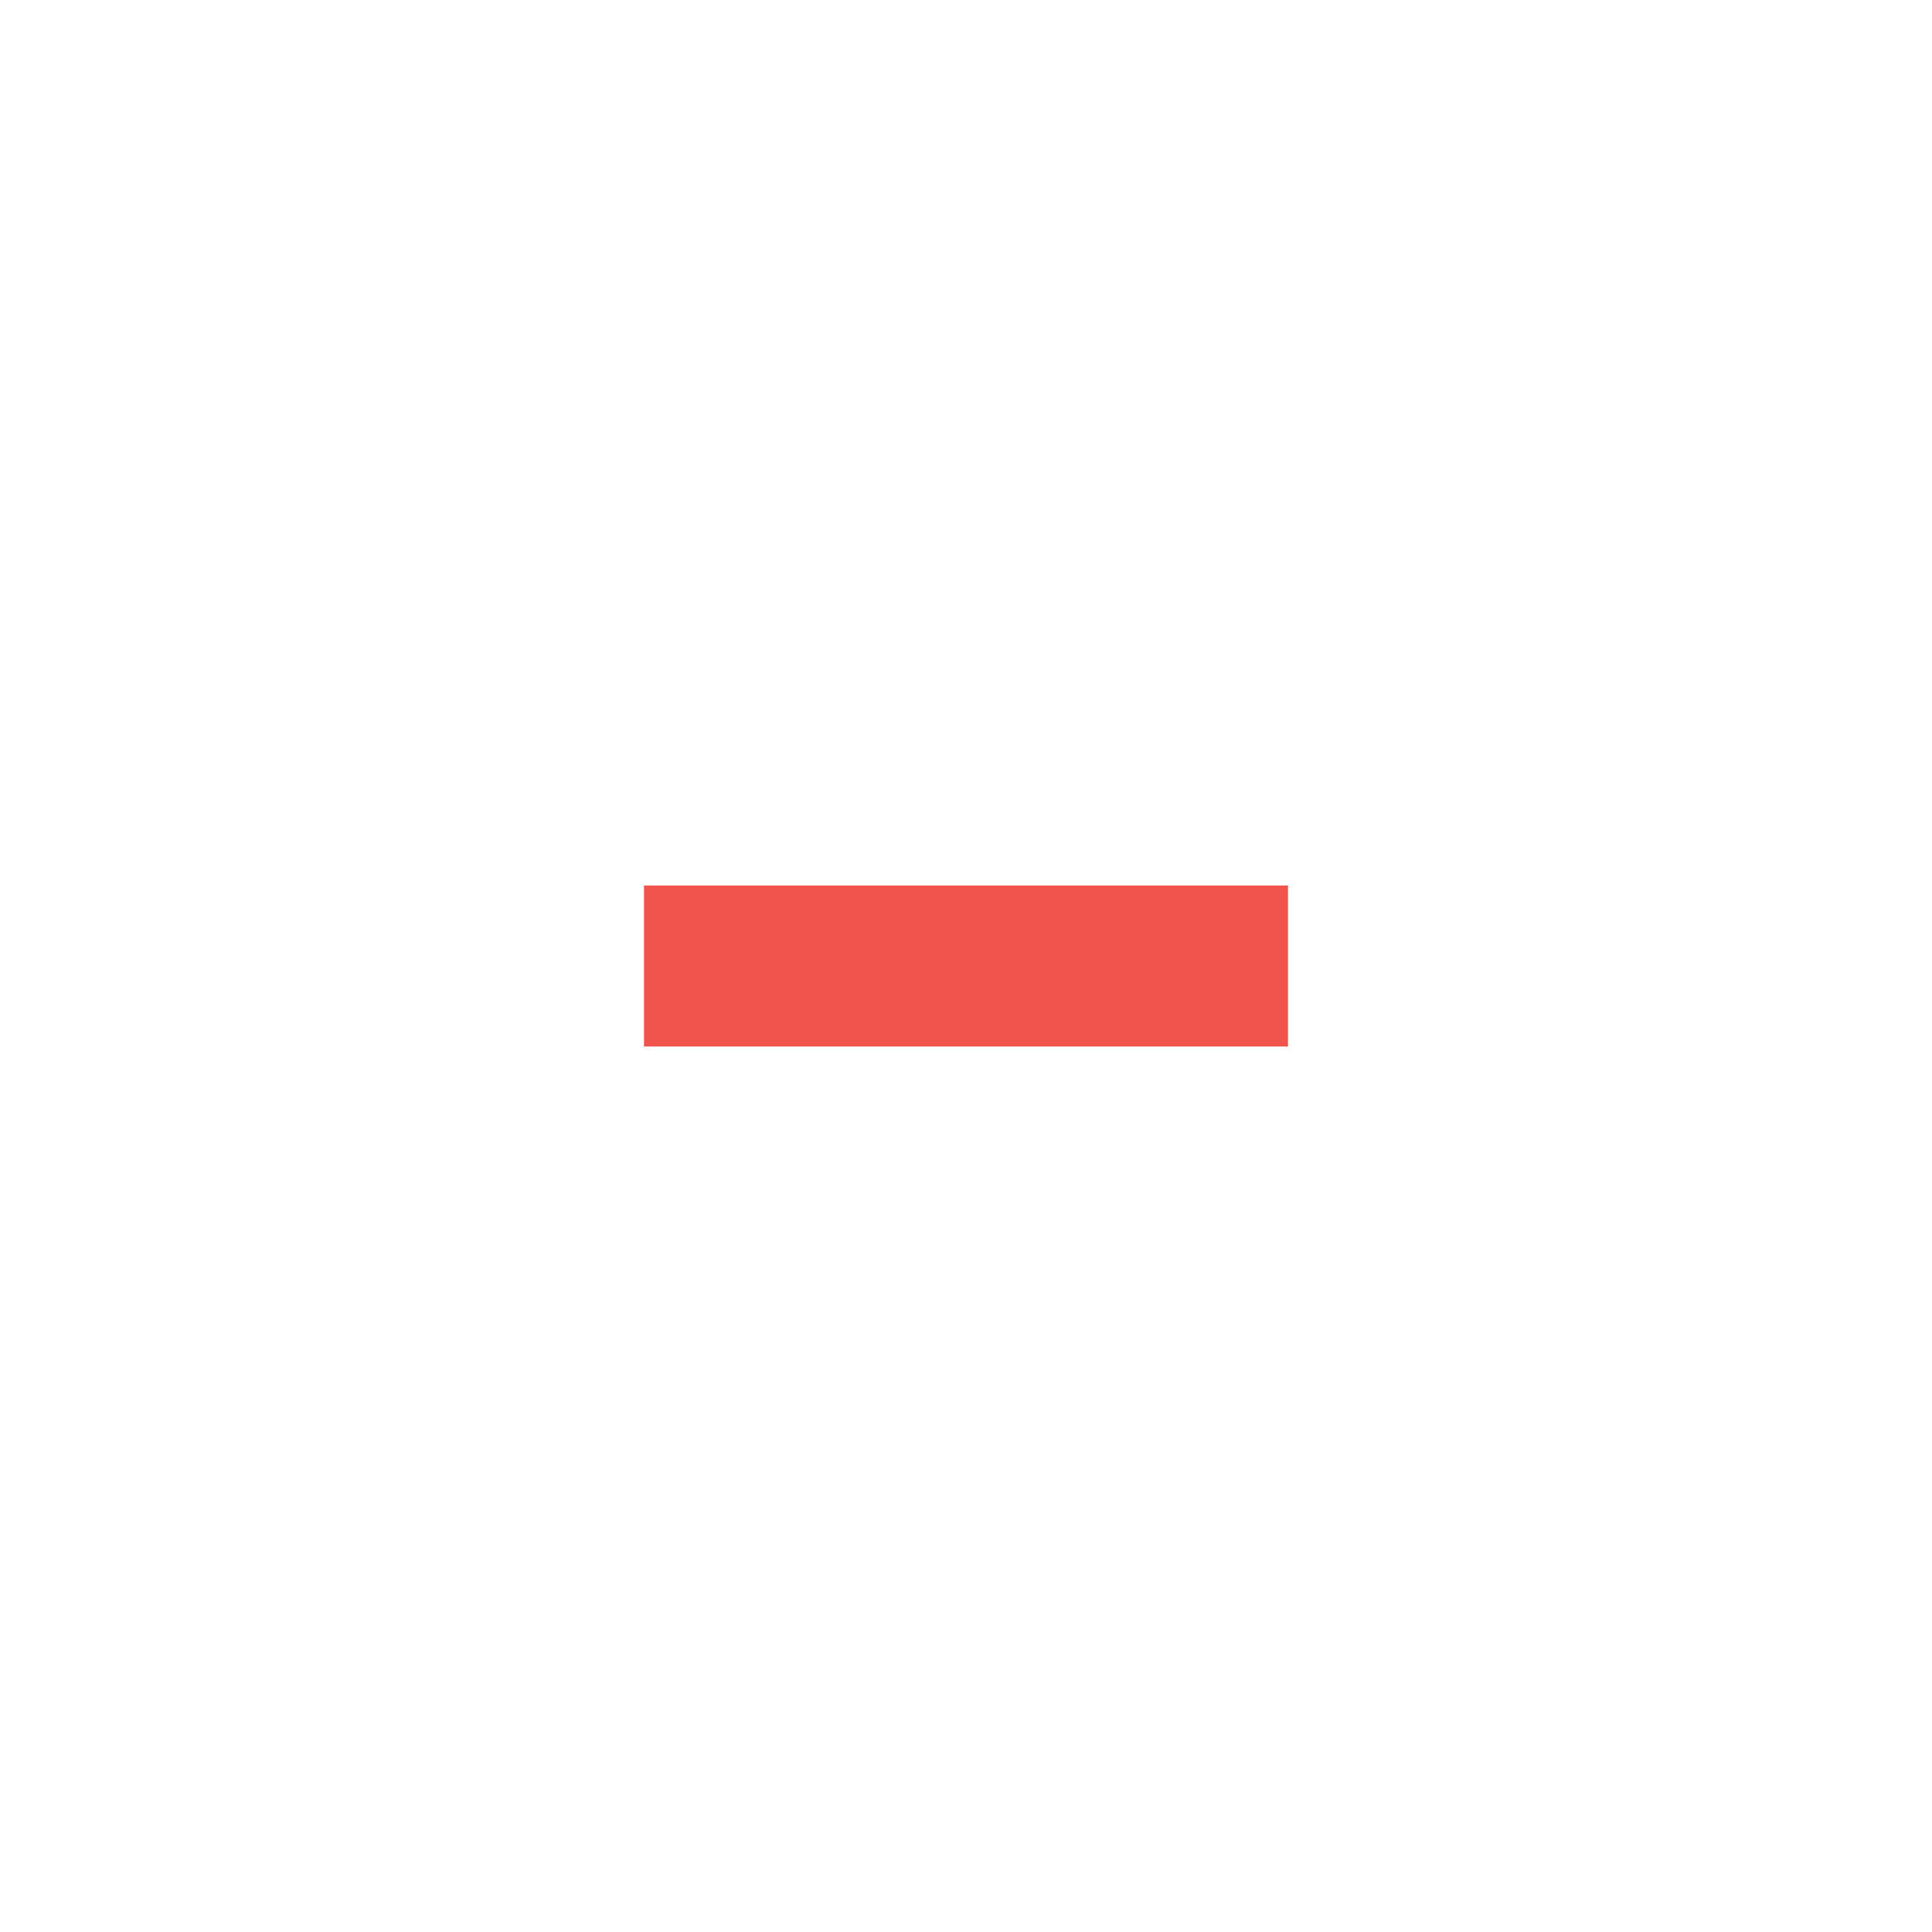
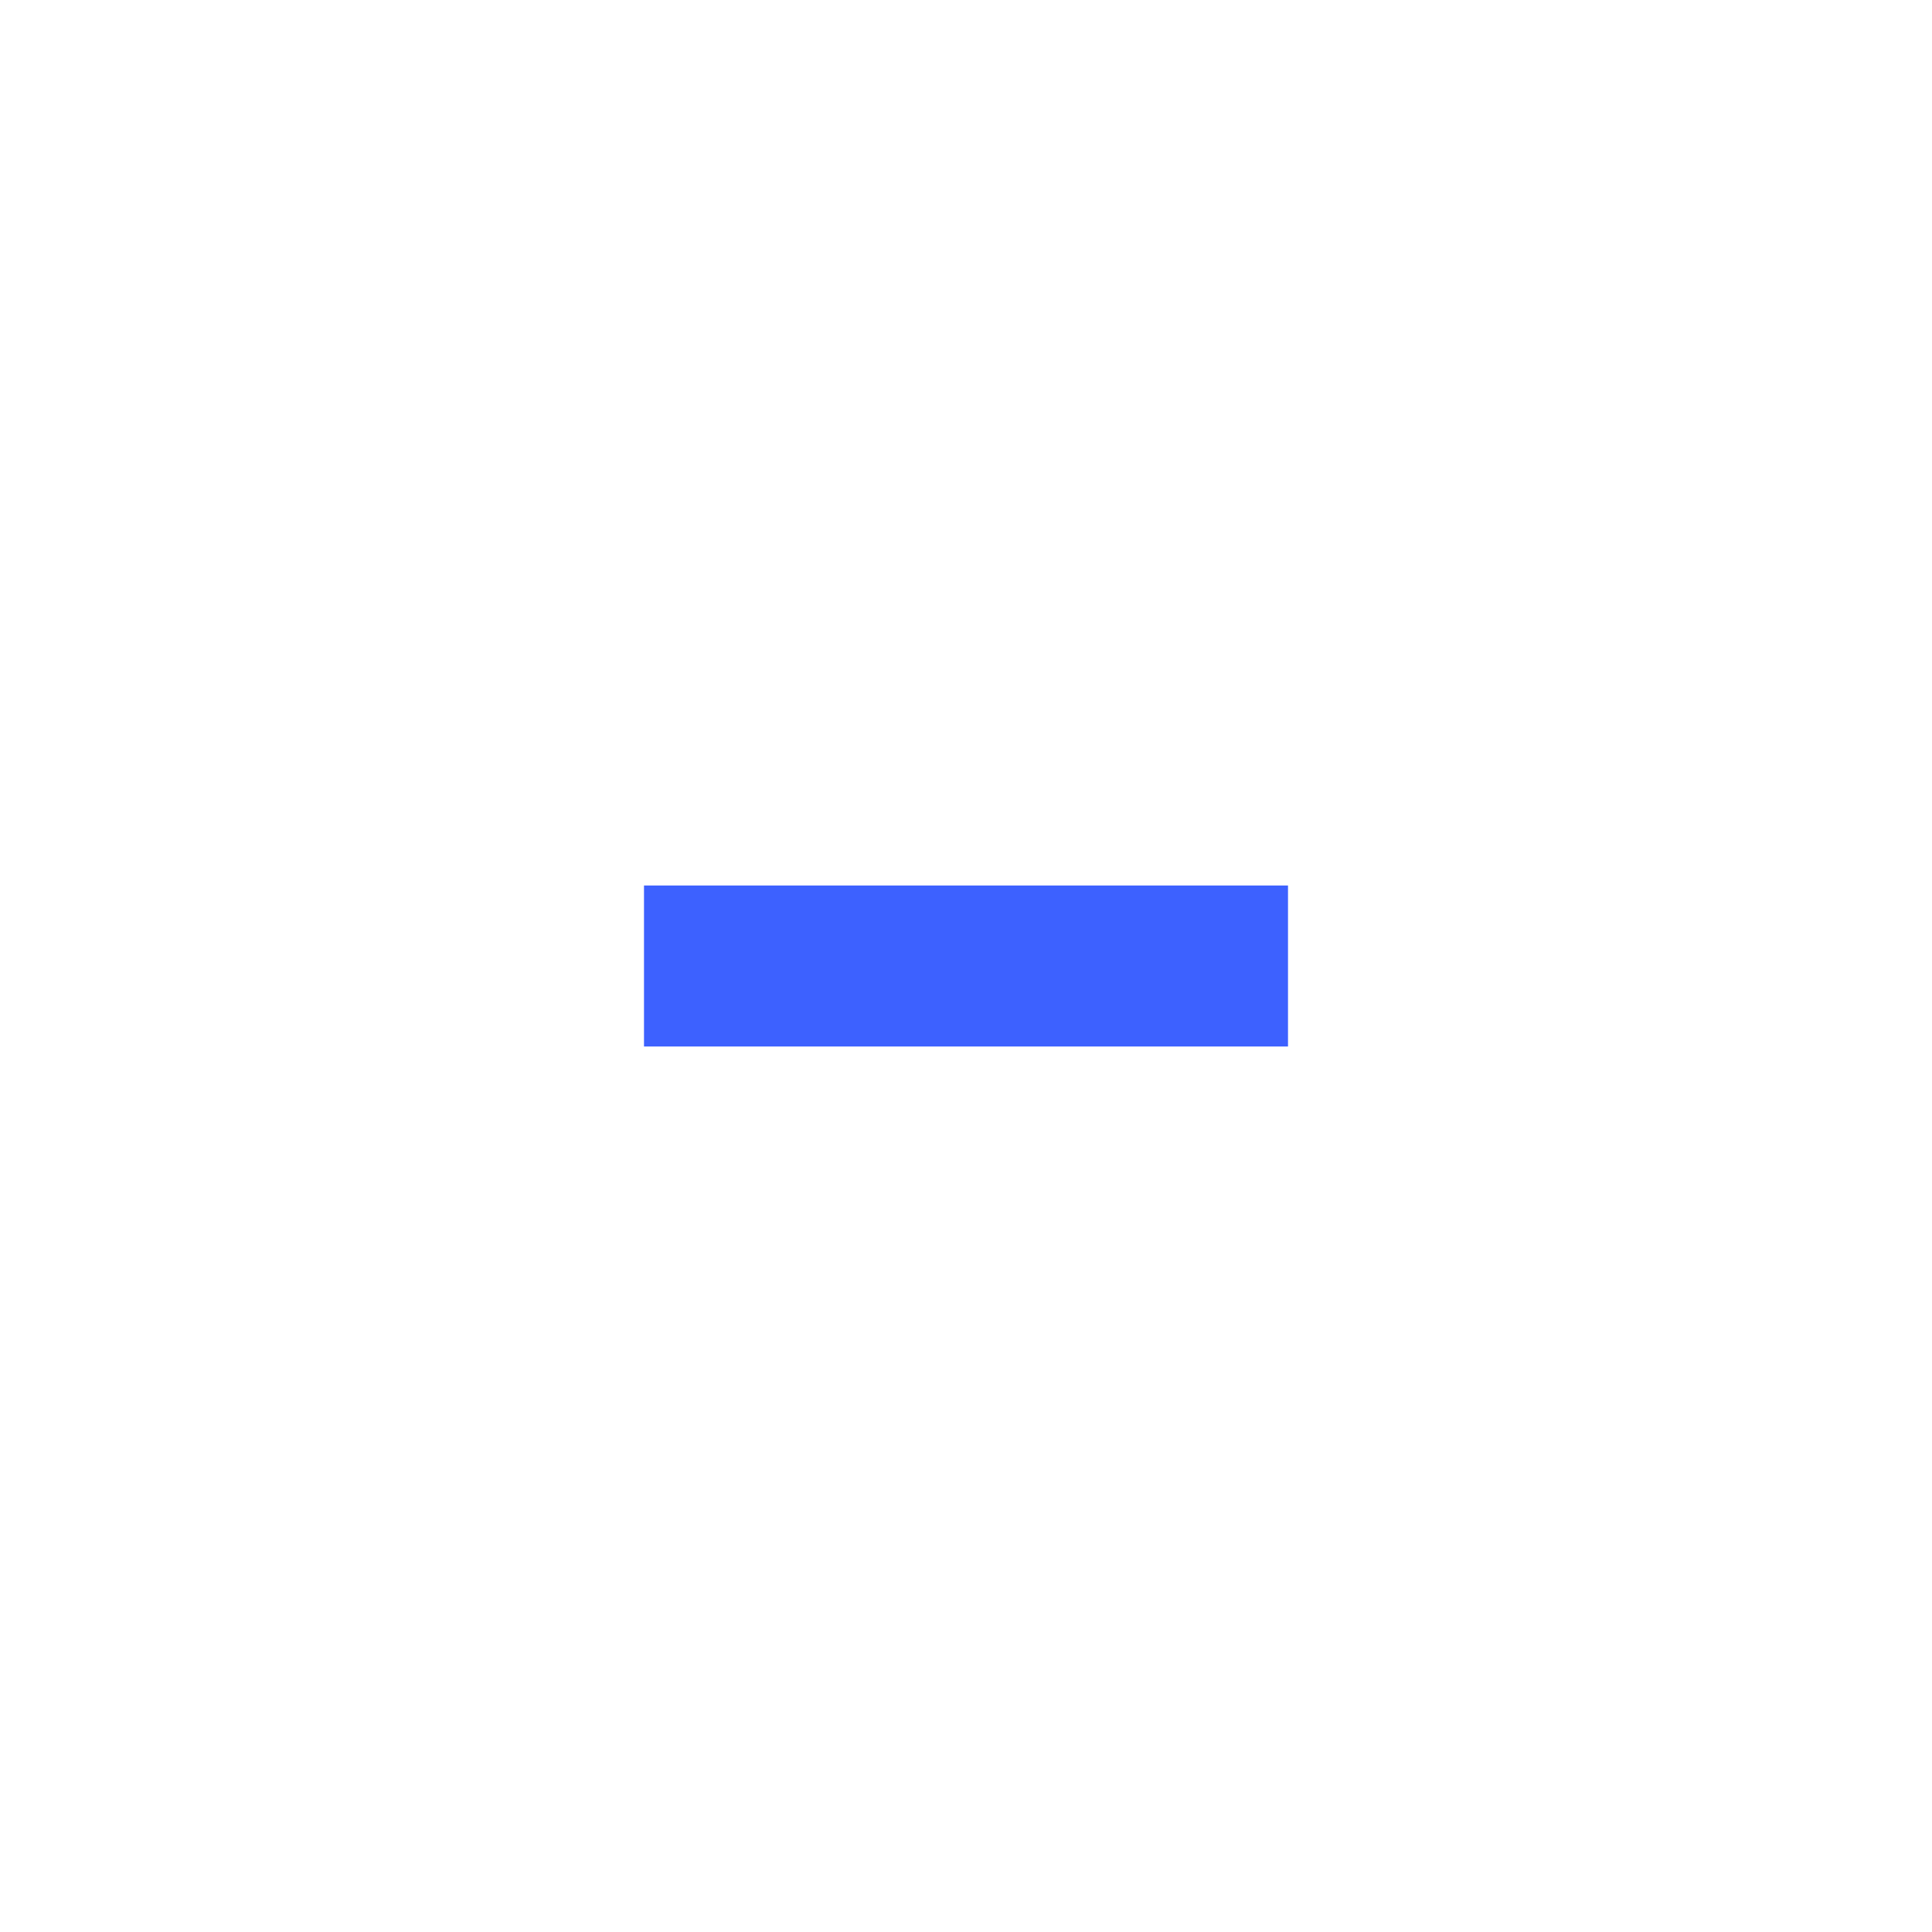
- <svg xmlns="http://www.w3.org/2000/svg" version="1.1" x="0px" y="0px" width="24px" height="24px" viewBox="0 0 24 24" xml:space="preserve">
-   <rect x="8" y="11" fill="#f0544c" width="8" height="2" />
+ <svg xmlns="http://www.w3.org/2000/svg" version="1.1" x="0px" y="0px" width="24px" height="24px" viewBox="0 0 24 24" xml:space="preserve" id="svg2">
+   <defs id="defs8" />
+   <rect x="8" y="11" fill="#3d61ff" width="8" height="2" id="rect4" />
</svg>
